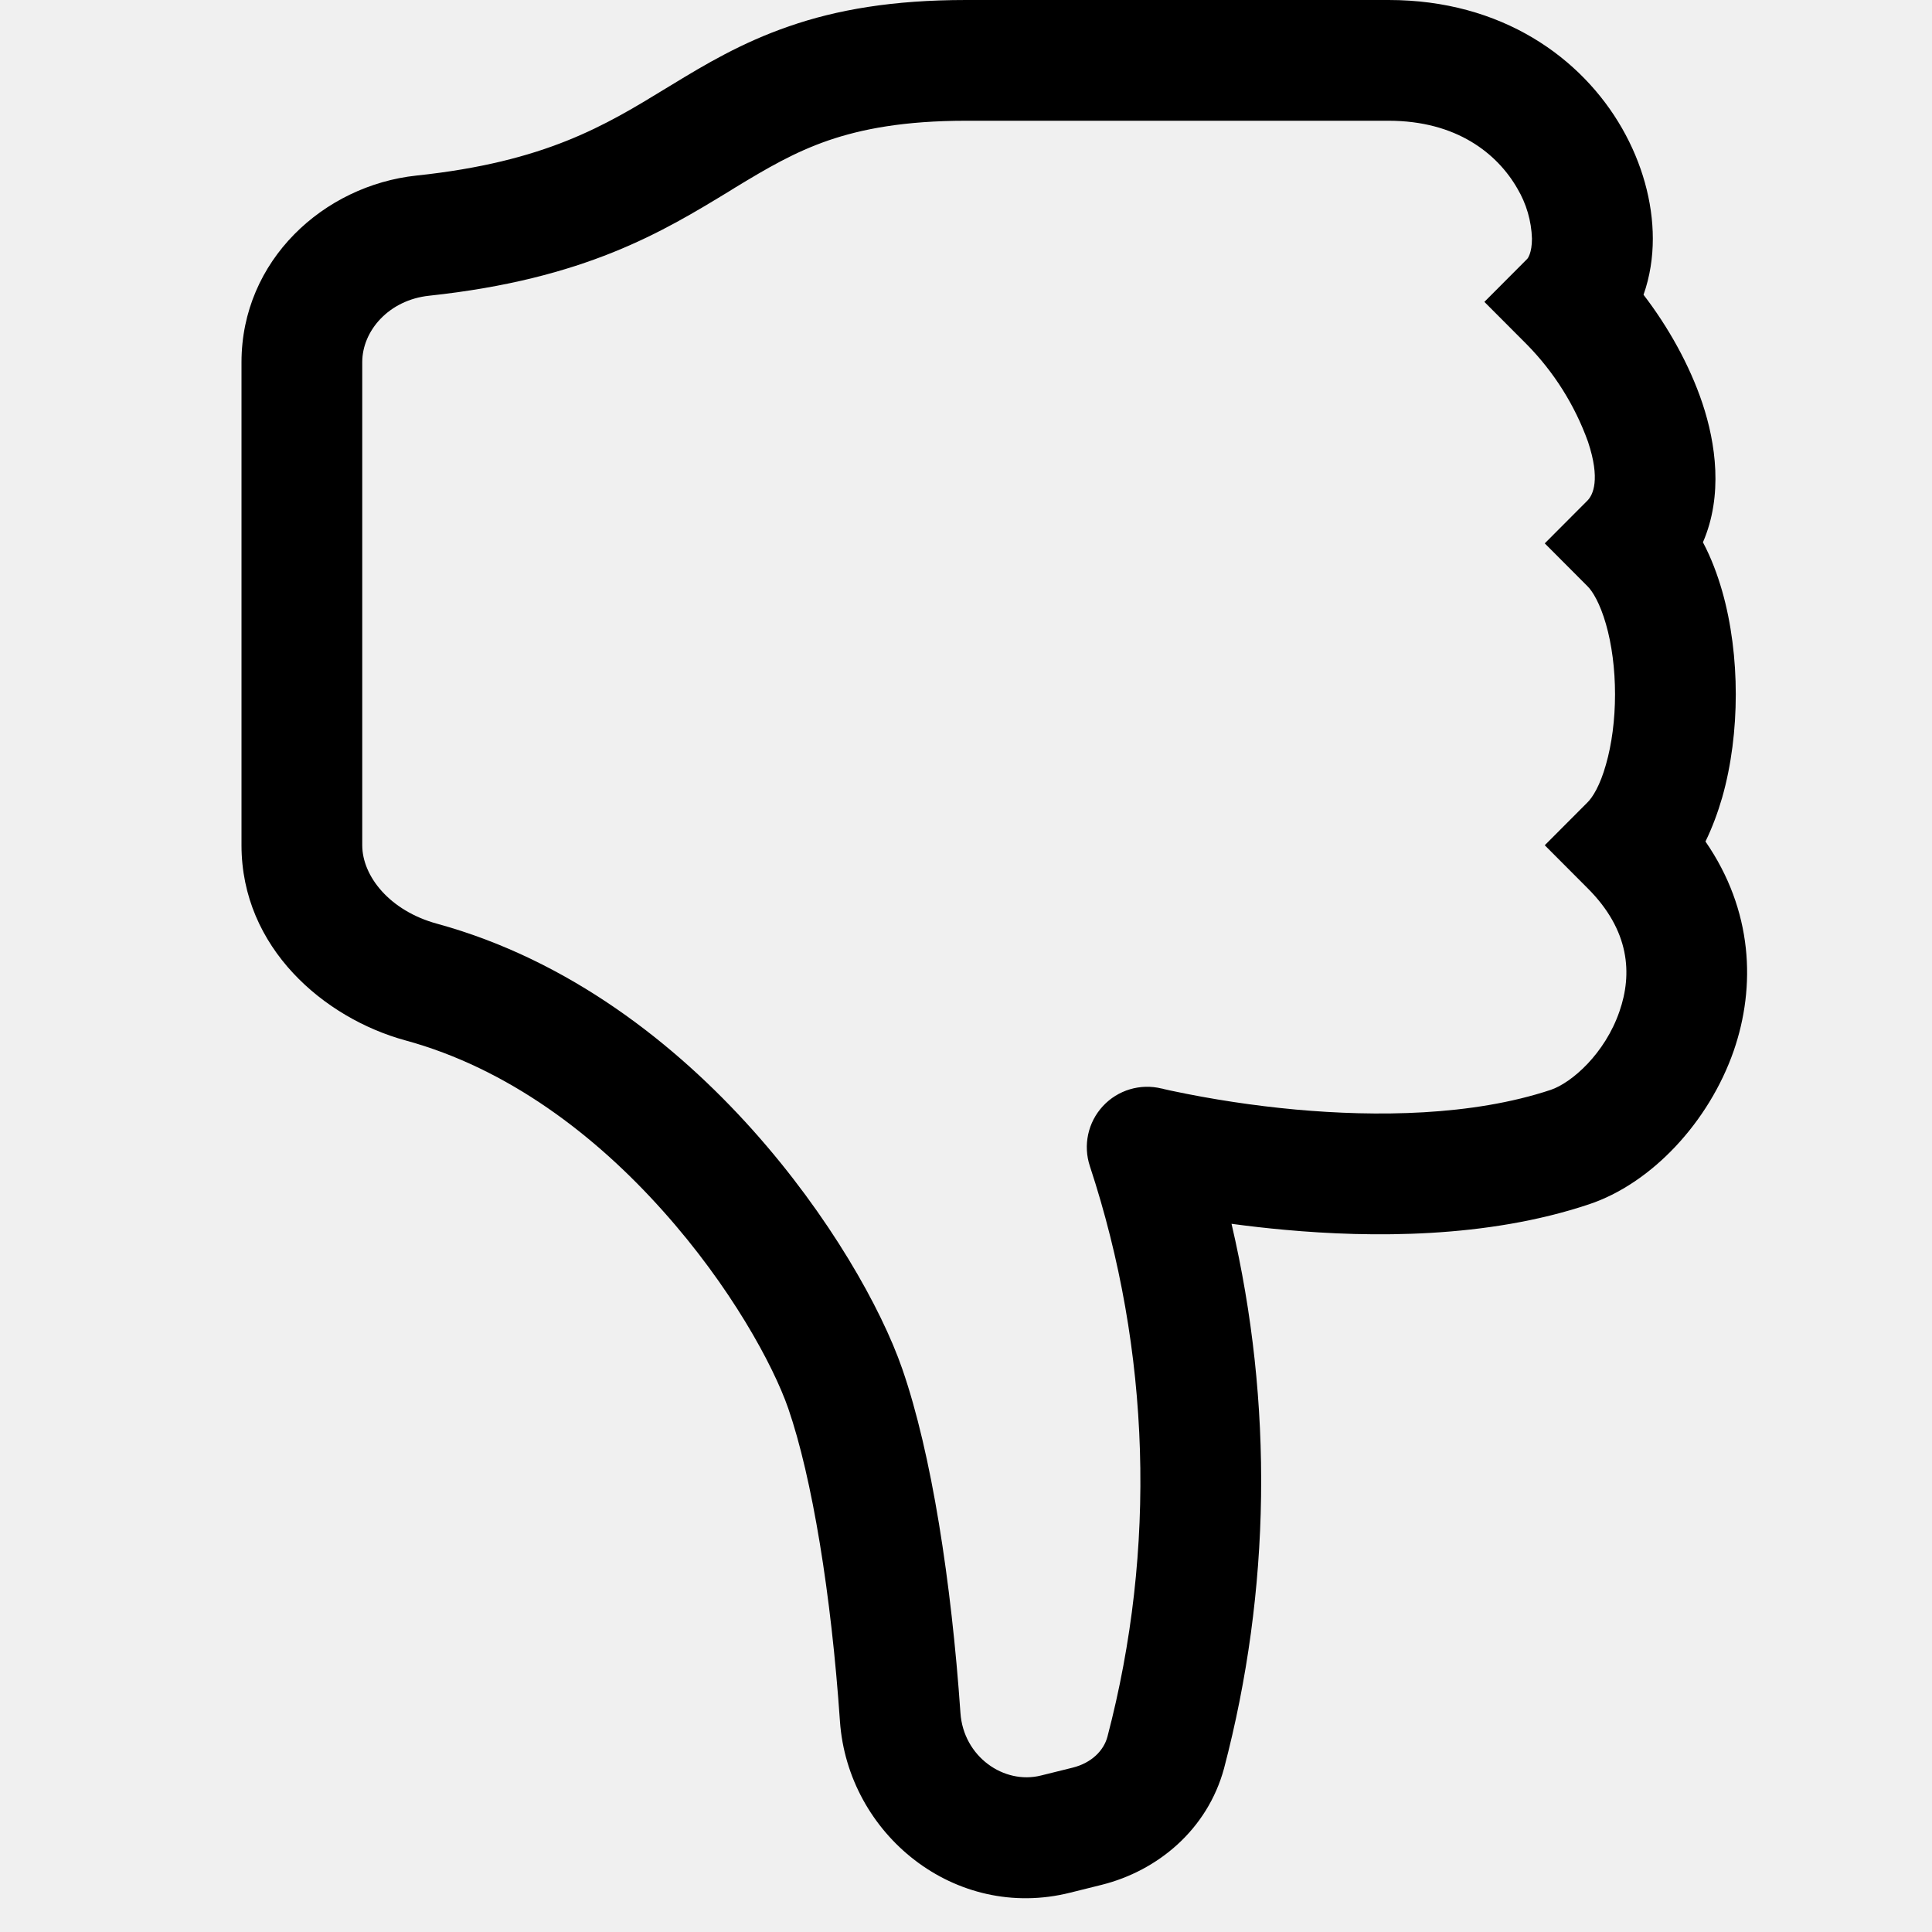
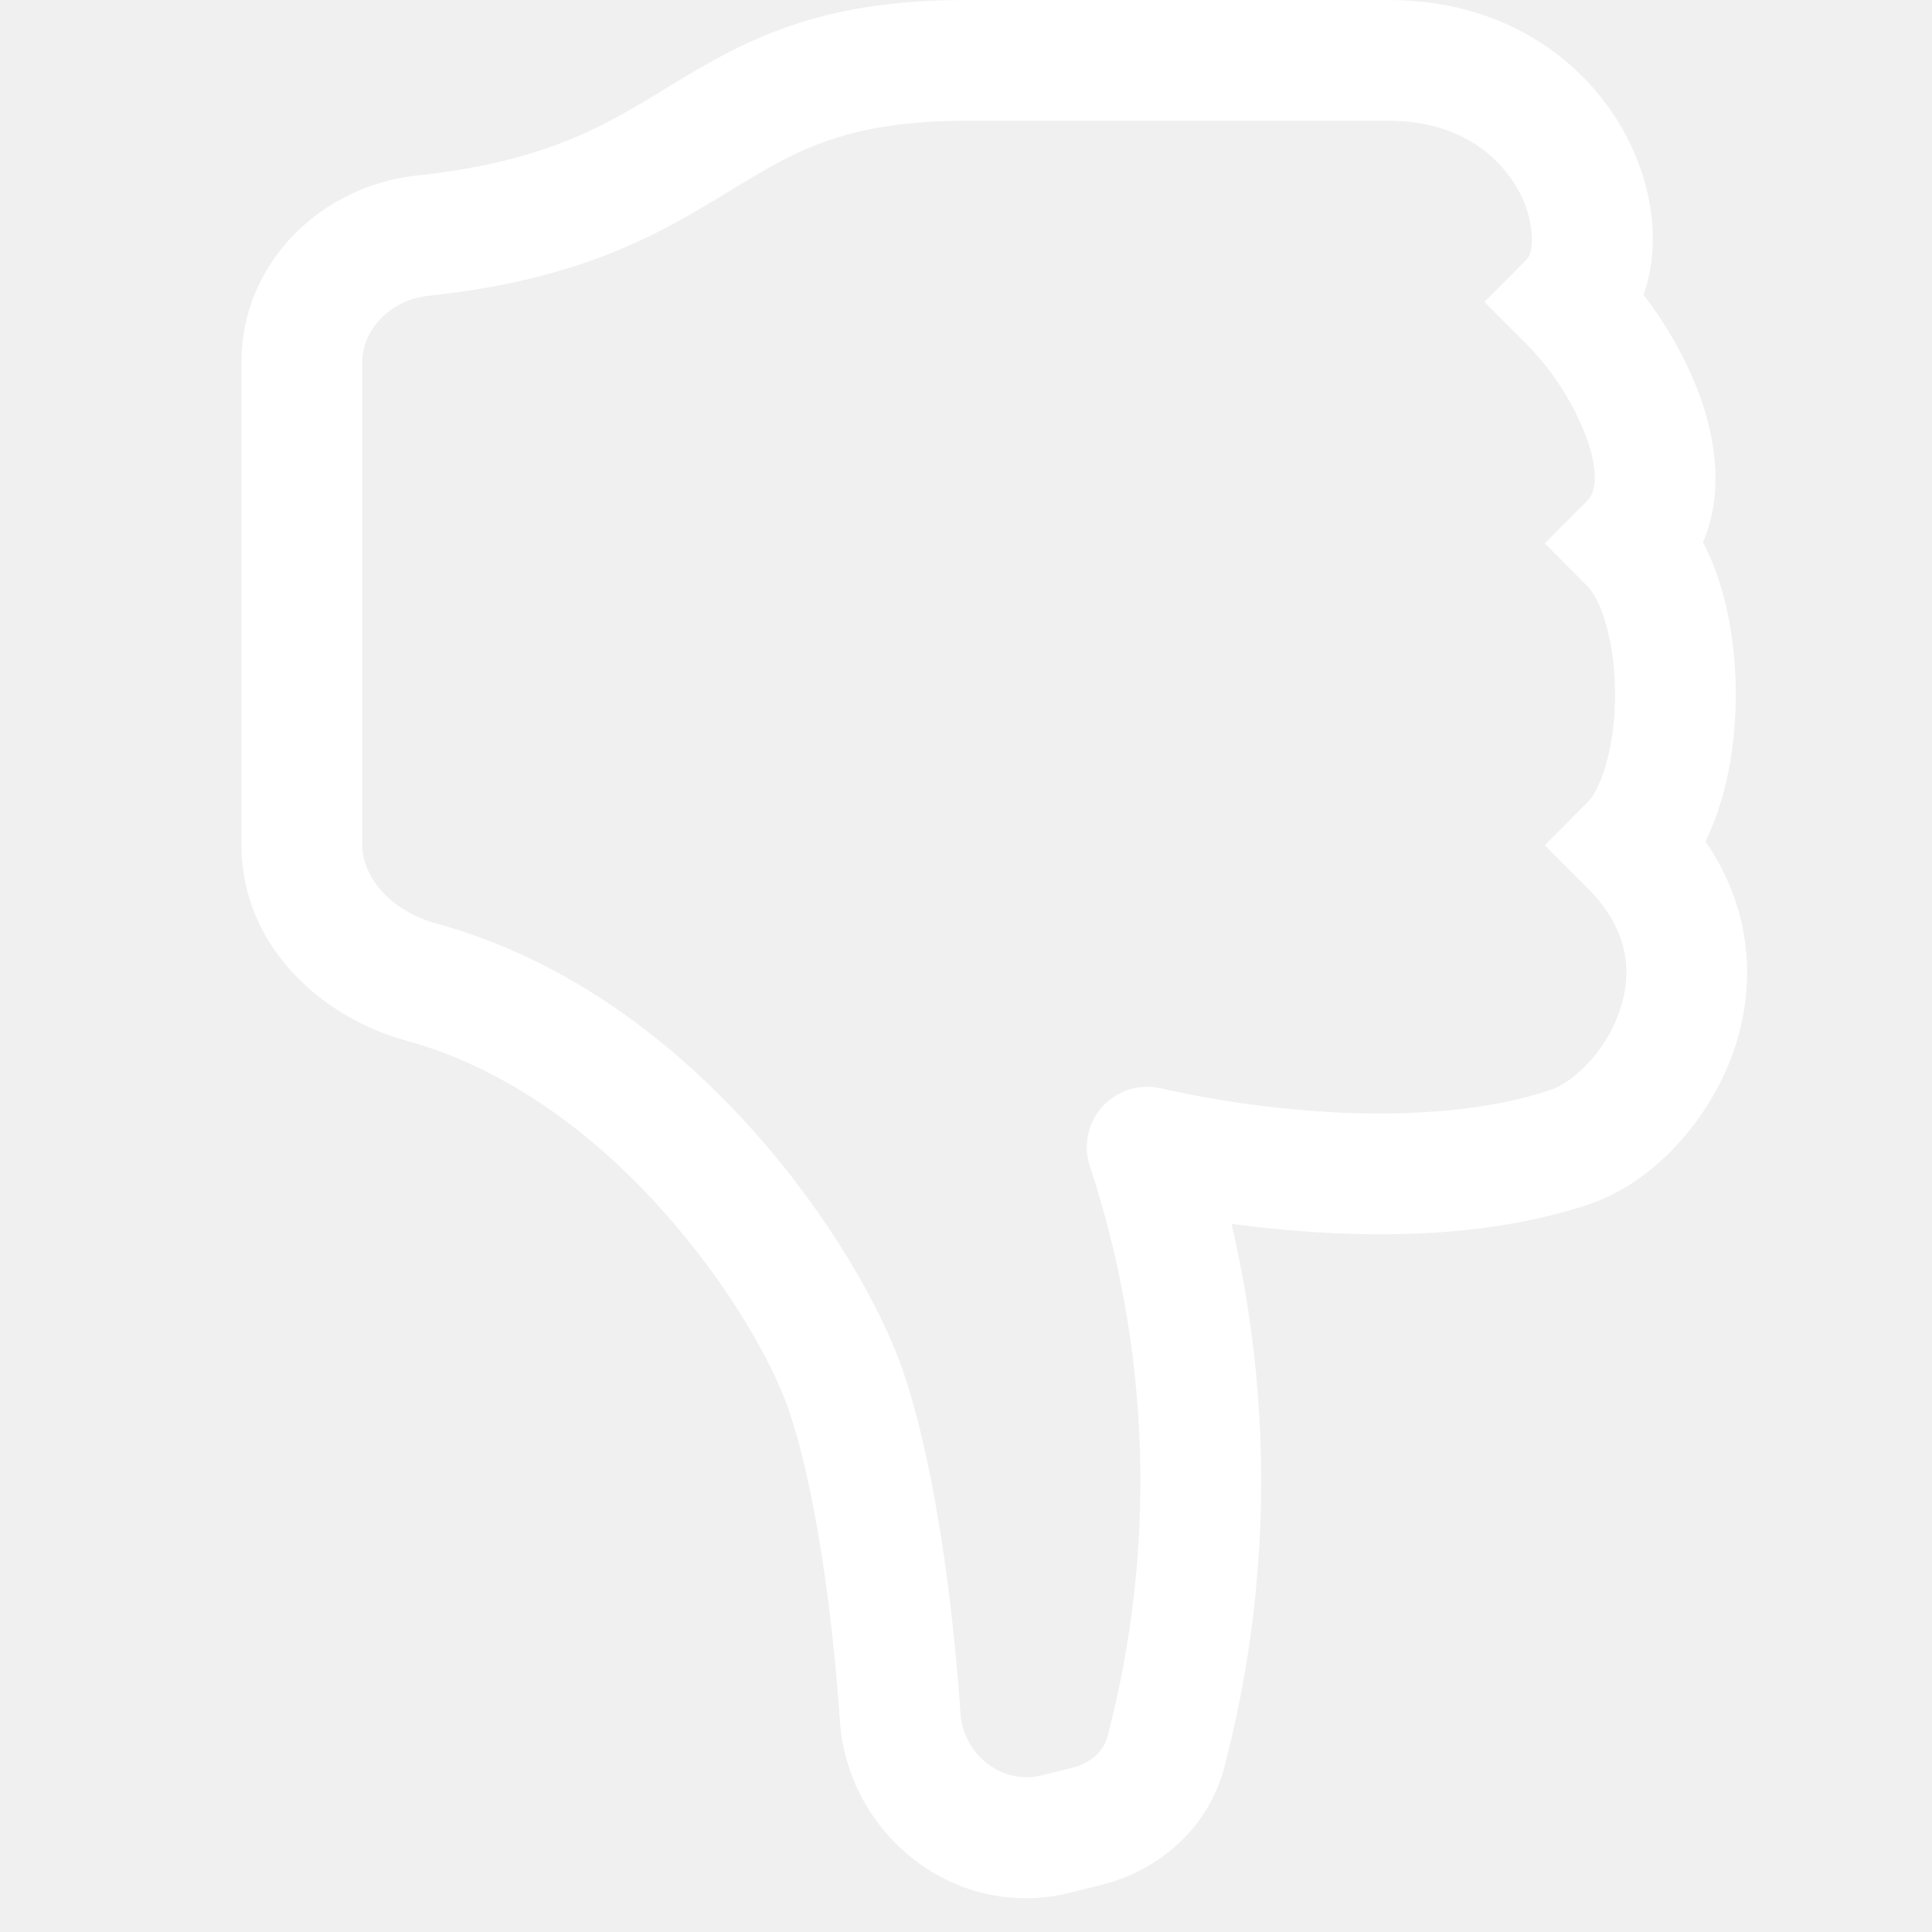
- <svg xmlns="http://www.w3.org/2000/svg" width="16" height="16" fill="currentColor" class="bi bi-hand-thumbs-down" viewBox="0 0 16 16">
+ <svg xmlns="http://www.w3.org/2000/svg" width="16" height="16" fill="white" class="bi bi-hand-thumbs-down" viewBox="0 0 16 16">
  <path d="M8.864 15.674c-.956.24-1.843-.484-1.908-1.42-.072-1.05-.23-2.015-.428-2.59-.125-.36-.479-1.012-1.04-1.638-.557-.624-1.282-1.179-2.131-1.41C2.685 8.432 2 7.85 2 7V3c0-.845.682-1.464 1.448-1.546 1.07-.113 1.564-.415 2.068-.723l.048-.029c.272-.166.578-.349.97-.484C6.931.08 7.395 0 8 0h3.5c.937 0 1.599.478 1.934 1.064.164.287.254.607.254.913 0 .152-.023.312-.077.464.201.262.38.577.488.9.11.33.172.762.004 1.15.069.13.12.268.159.403.077.27.113.567.113.856 0 .289-.036.586-.113.856-.035.12-.08.244-.138.363.394.571.418 1.2.234 1.733-.206.592-.682 1.1-1.2 1.272-.847.283-1.803.276-2.516.211a9.877 9.877 0 0 1-.443-.05 9.364 9.364 0 0 1-.062 4.51c-.138.508-.55.848-1.012.964l-.261.065zM11.5 1H8c-.51 0-.863.068-1.14.163-.281.097-.506.229-.776.393l-.04.025c-.555.338-1.198.73-2.49.868-.333.035-.554.29-.554.55V7c0 .255.226.543.62.65 1.095.3 1.977.997 2.614 1.709.635.71 1.064 1.475 1.238 1.977.243.7.407 1.768.482 2.85.025.362.36.595.667.518l.262-.065c.16-.04.258-.144.288-.255a8.34 8.34 0 0 0-.145-4.726.5.5 0 0 1 .595-.643h.003l.014.004.058.013a8.912 8.912 0 0 0 1.036.157c.663.06 1.457.054 2.11-.163.175-.059.45-.301.57-.651.107-.308.087-.67-.266-1.021L12.793 7l.353-.354c.043-.042.105-.14.154-.315.048-.167.075-.37.075-.581 0-.211-.027-.414-.075-.581-.05-.174-.111-.273-.154-.315l-.353-.354.353-.354c.047-.047.109-.176.005-.488a2.224 2.224 0 0 0-.505-.804l-.353-.354.353-.354c.006-.005.041-.05.041-.17a.866.866 0 0 0-.121-.415C12.4 1.272 12.063 1 11.5 1z" />
</svg>
